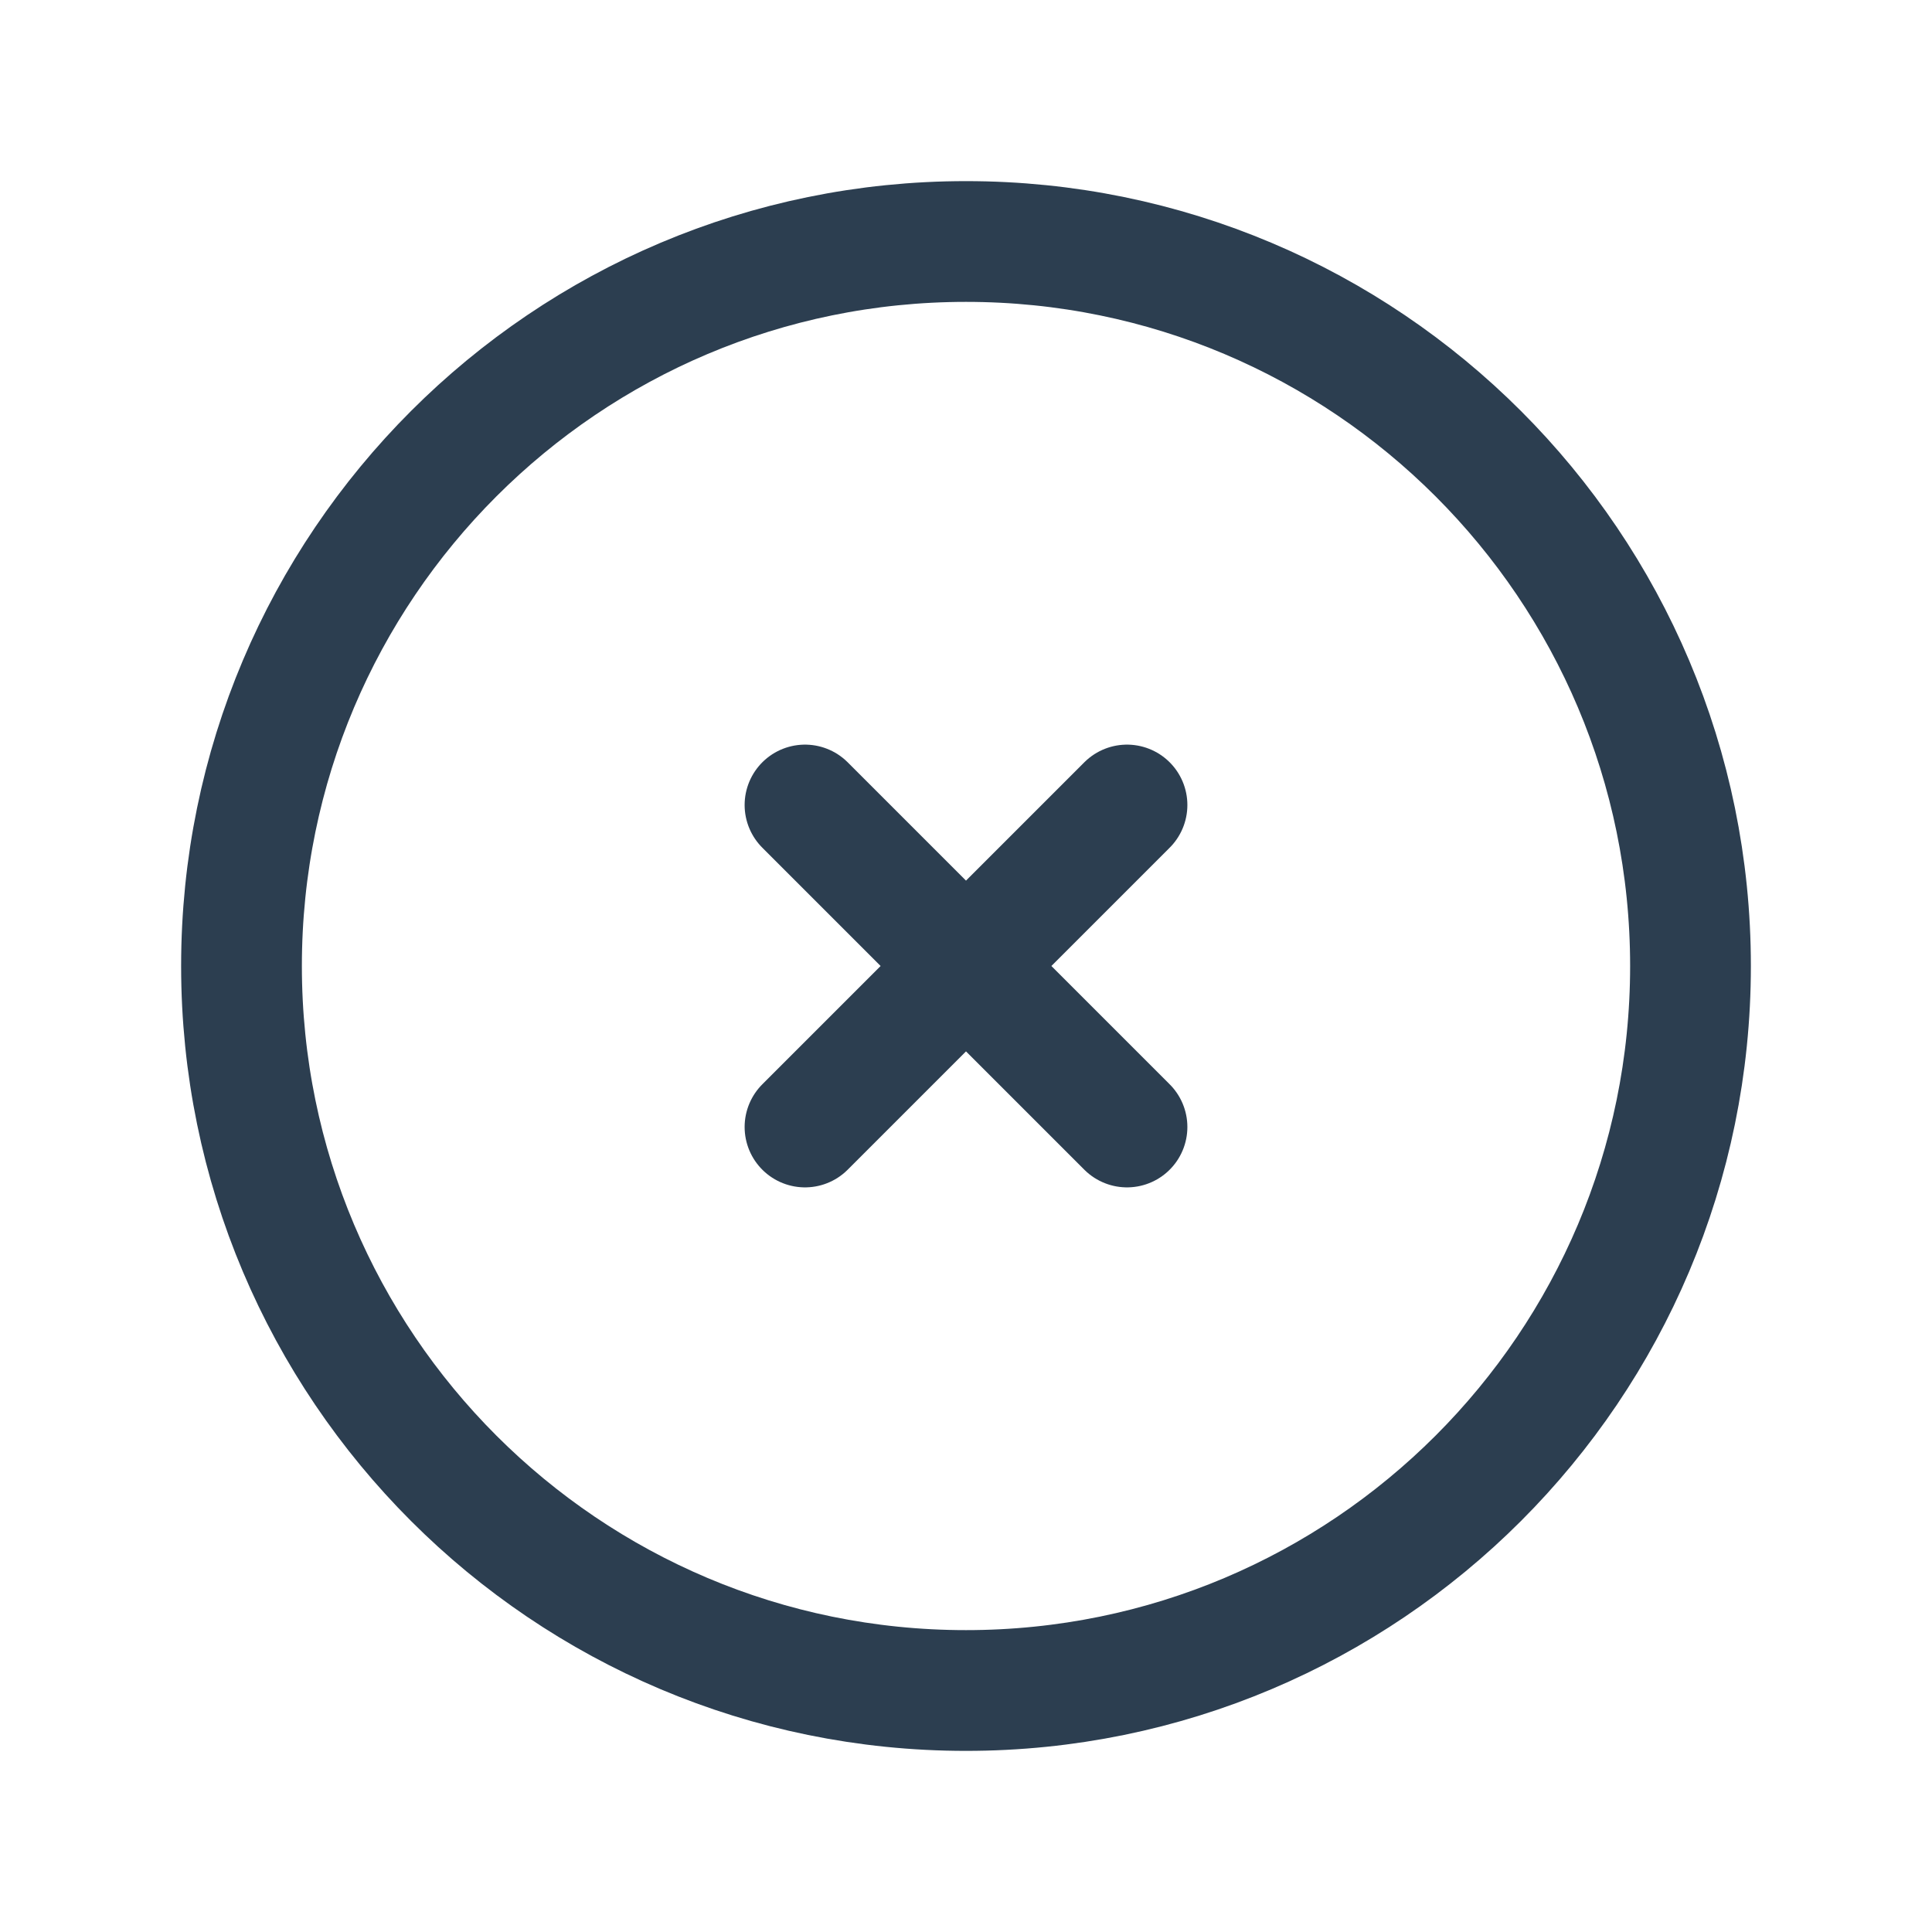
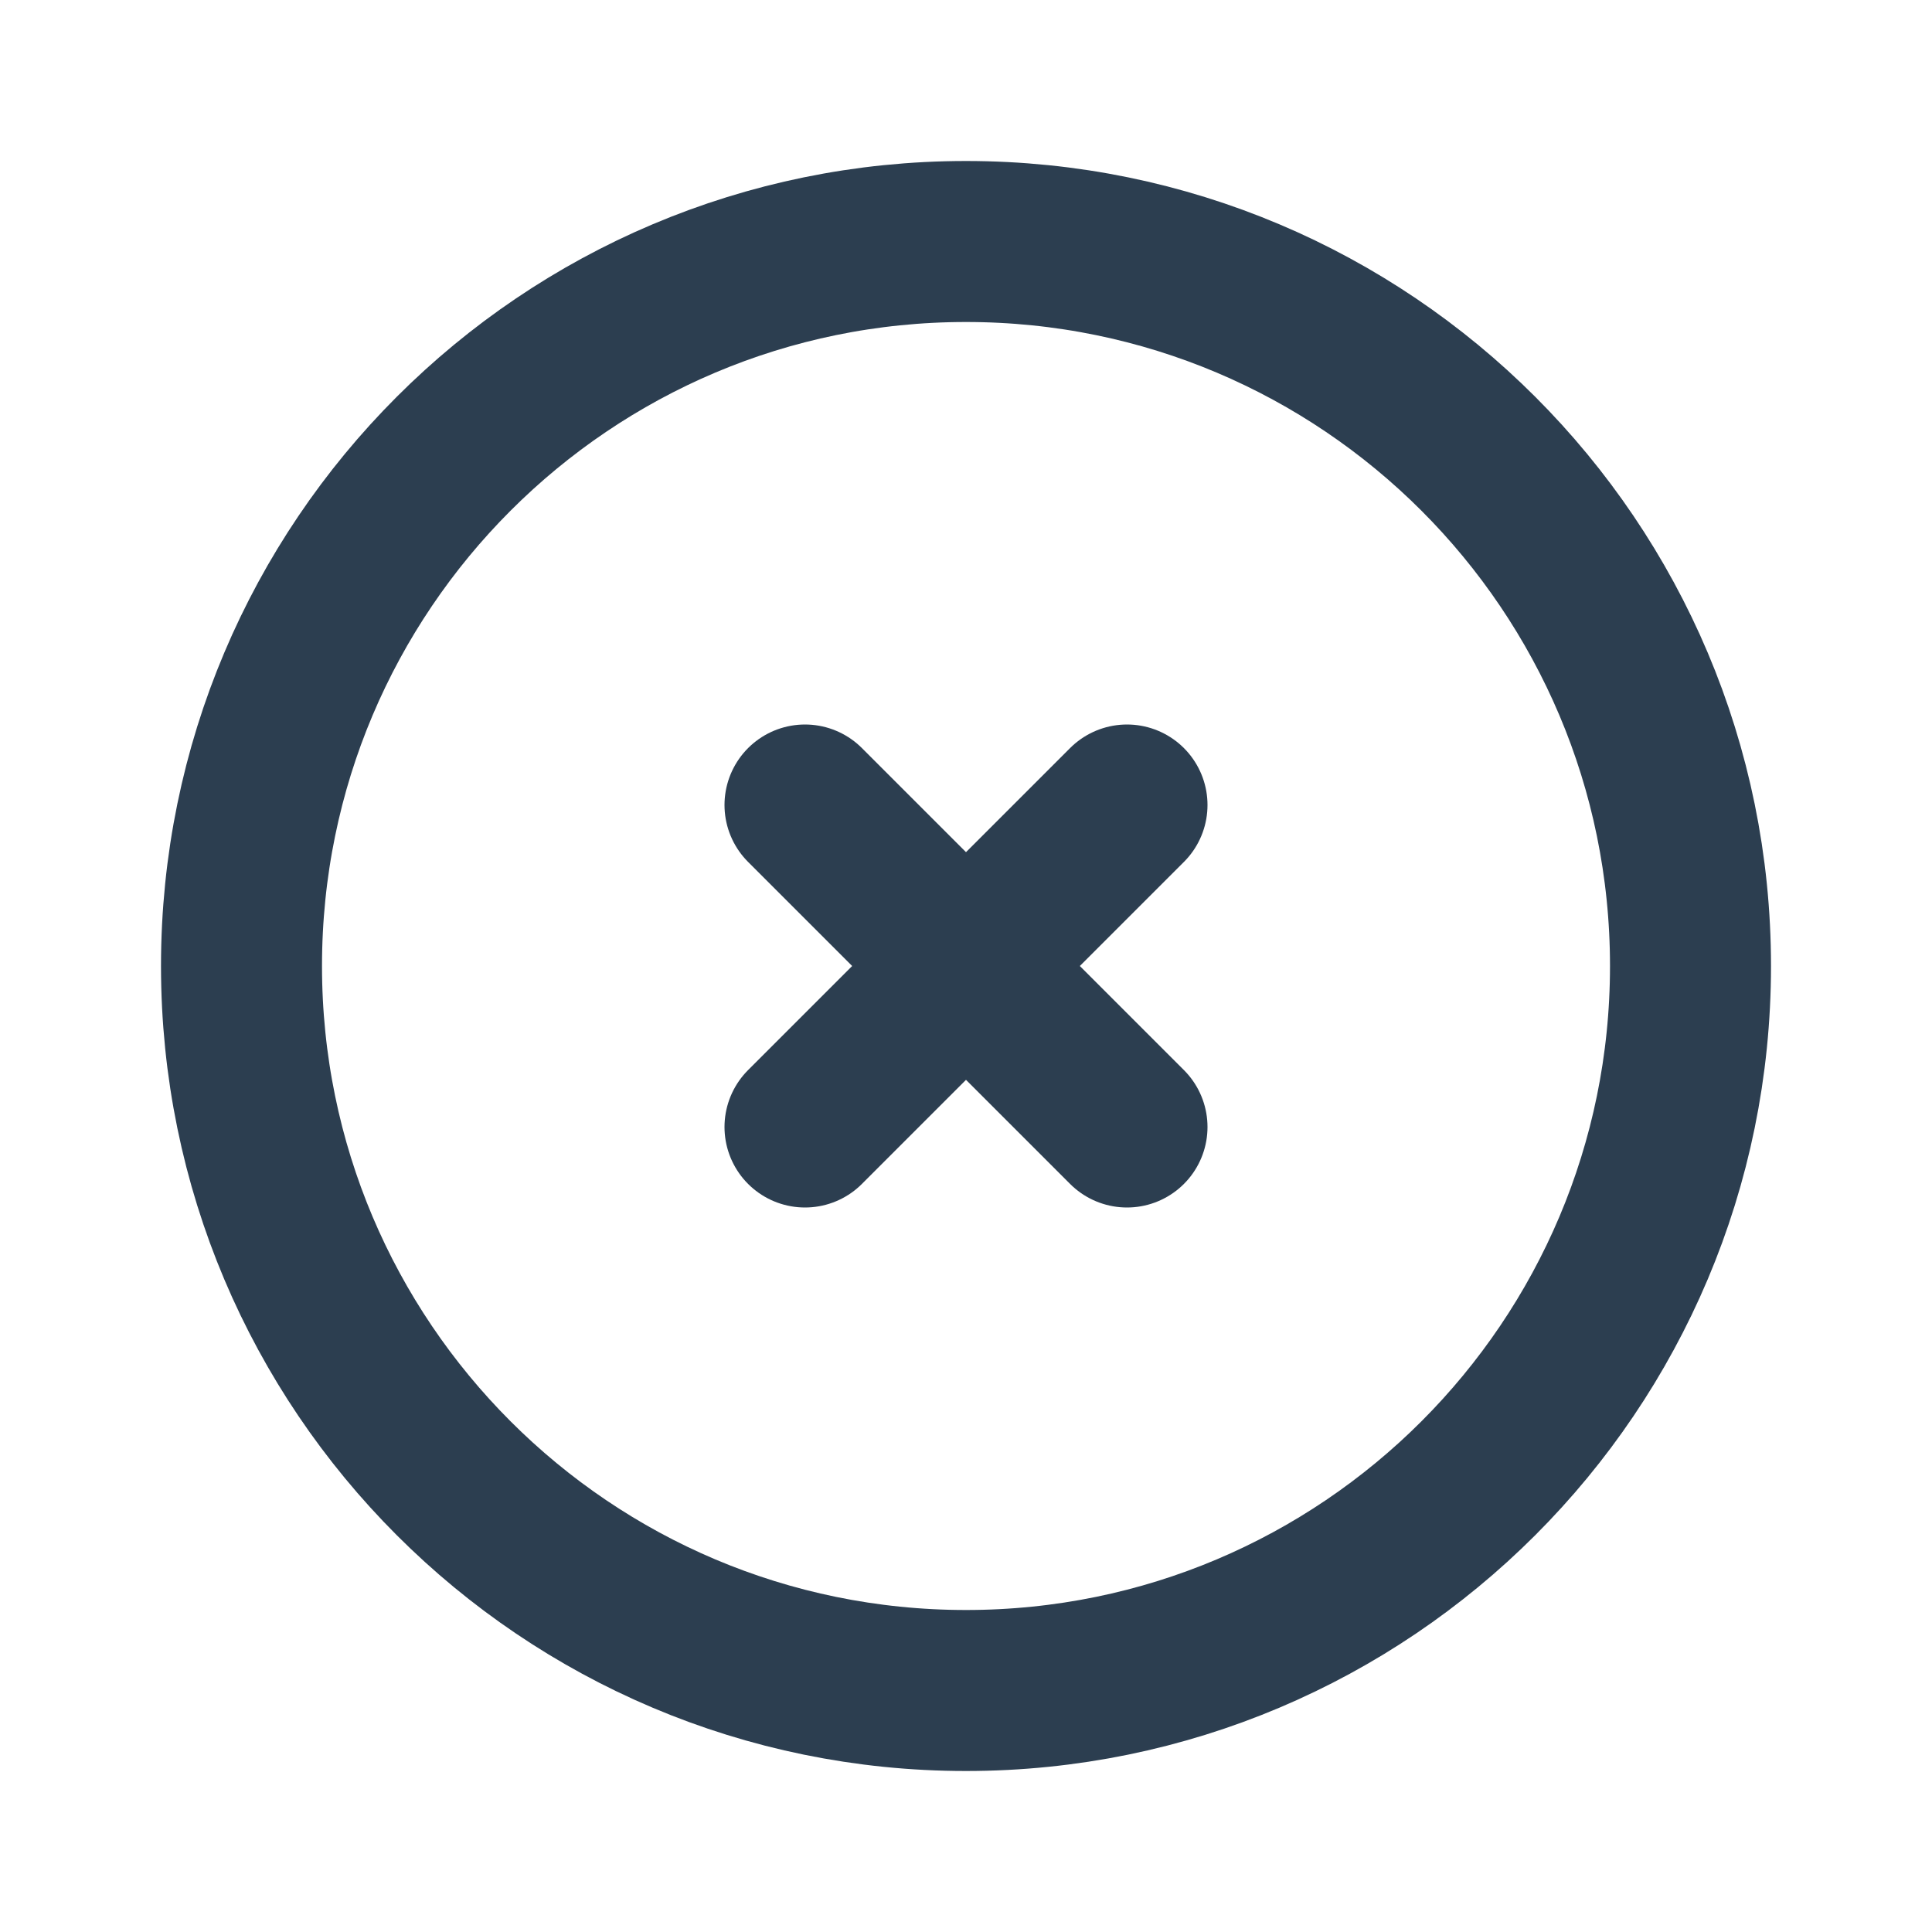
- <svg xmlns="http://www.w3.org/2000/svg" class="icon icon-tabler icon-tabler-circle-x" width="44" height="44" viewBox="0 0 24 24" stroke-width="1.5" stroke="#2c3e50" fill="none" stroke-linecap="round" stroke-linejoin="round">
+ <svg xmlns="http://www.w3.org/2000/svg" width="44" height="44" viewBox="0 0 24 24" stroke-width="2" stroke="#2c3e50" fill="none" stroke-linecap="round" stroke-linejoin="round">
  <path stroke="none" d="M0 0h24v24H0z" fill="none" />
  <circle cx="12" cy="12" r="9" />
  <path d="M10 10l4 4m0 -4l-4 4" />
</svg>
